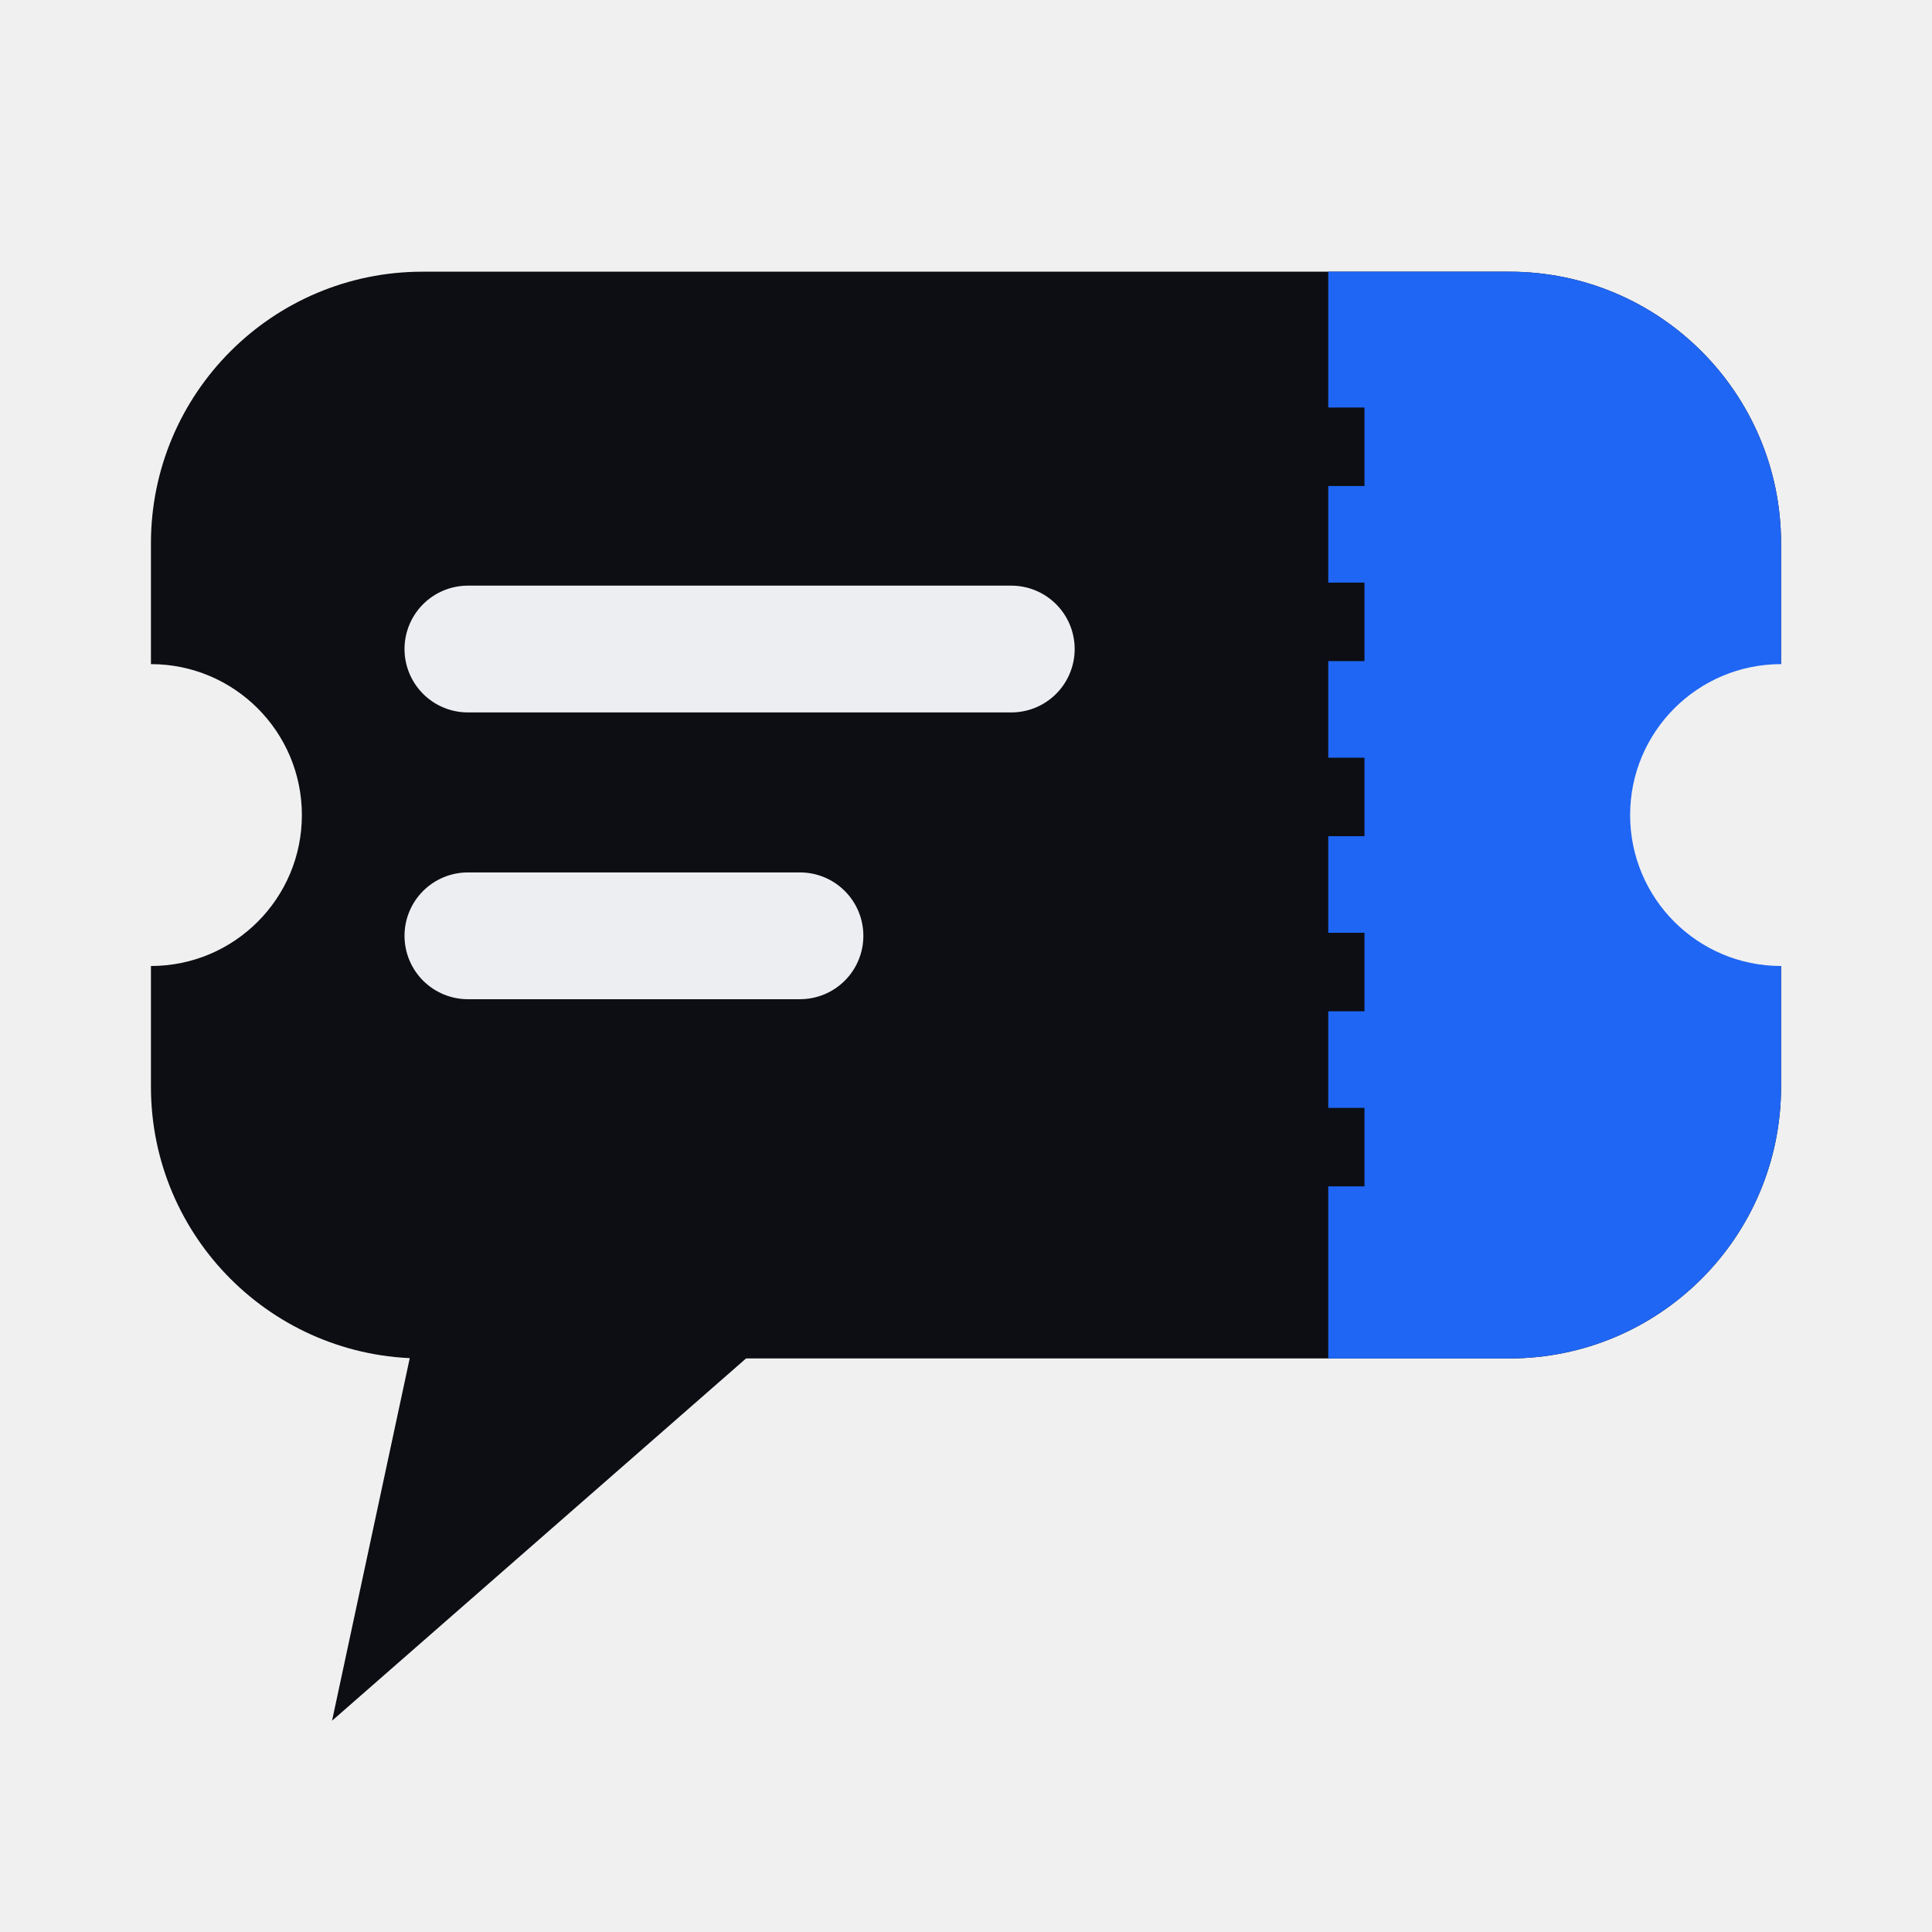
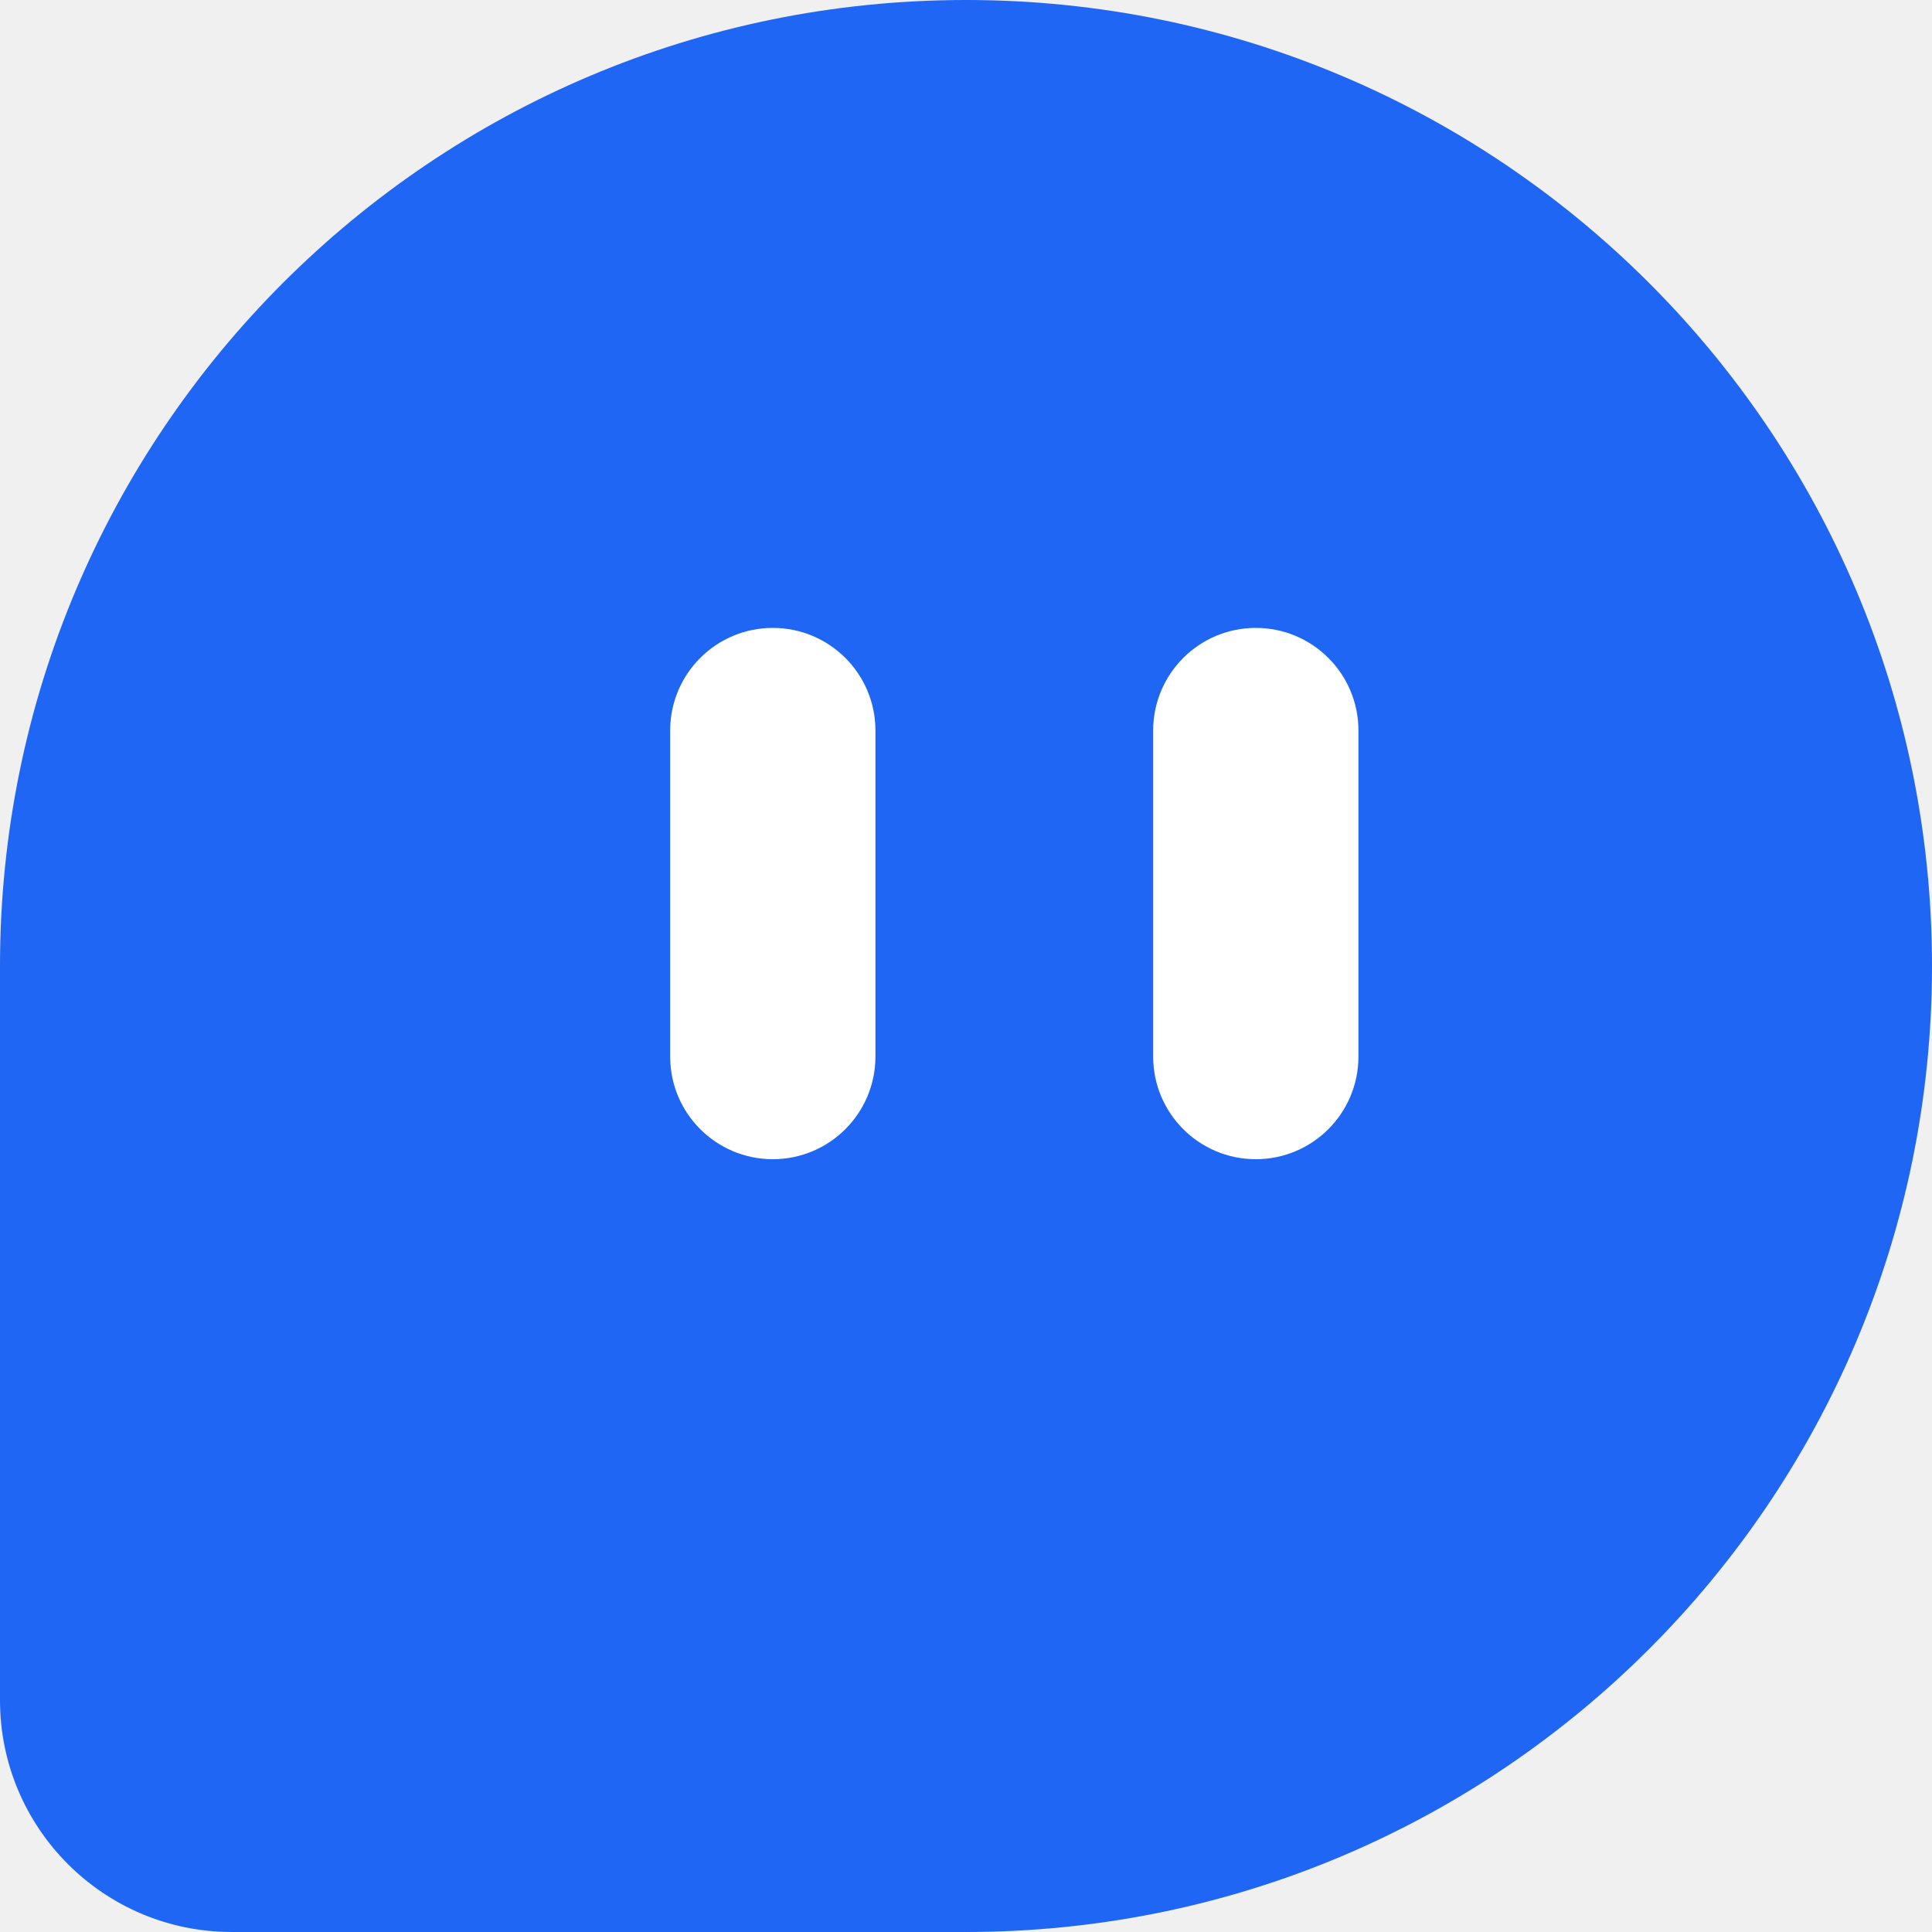
- <svg xmlns="http://www.w3.org/2000/svg" viewBox="0 0 64 64">
-   <defs>
-     <mask id="recorte">
-       <rect width="64" height="64" fill="#fff" />
-       <circle cx="5" cy="27" r="5" fill="#000" />
-       <circle cx="59" cy="27" r="5" fill="#000" />
-     </mask>
-     <clipPath id="canhoto">
-       <rect x="44" y="0" width="20" height="64" />
-     </clipPath>
-   </defs>
-   <g mask="url(#recorte)">
-     <rect x="5" y="9" width="54" height="36" rx="9" fill="#0C0E13" />
-     <path d="M14 43 L11 57 L27 43 Z" fill="#0C0E13" />
-     <rect x="5" y="9" width="54" height="36" rx="9" fill="#1F66F4" clip-path="url(#canhoto)" />
-   </g>
-   <path d="M44 13.5v27" stroke="#0C0E13" stroke-width="2.4" stroke-dasharray="2.6 3.2" />
-   <path d="M15.5 21.5h18M15.5 31h11" stroke="#ECEEF2" stroke-width="4.2" stroke-linecap="round" />
+ <svg xmlns="http://www.w3.org/2000/svg" viewBox="20 20 160 160">
+   <path d="M100,20 H100 A80,80 0 0 1 180,100 V100 A80,80 0 0 1 100,180 H39.2 A19.2,19.2 0 0 1 20,160.8 V100 A80,80 0 0 1 100,20 Z" fill="#1F66F4" />
+   <rect x="75.5" y="72" width="17" height="44" rx="8.5" fill="#fff" />
+   <rect x="115.5" y="72" width="17" height="44" rx="8.5" fill="#fff" />
</svg>
